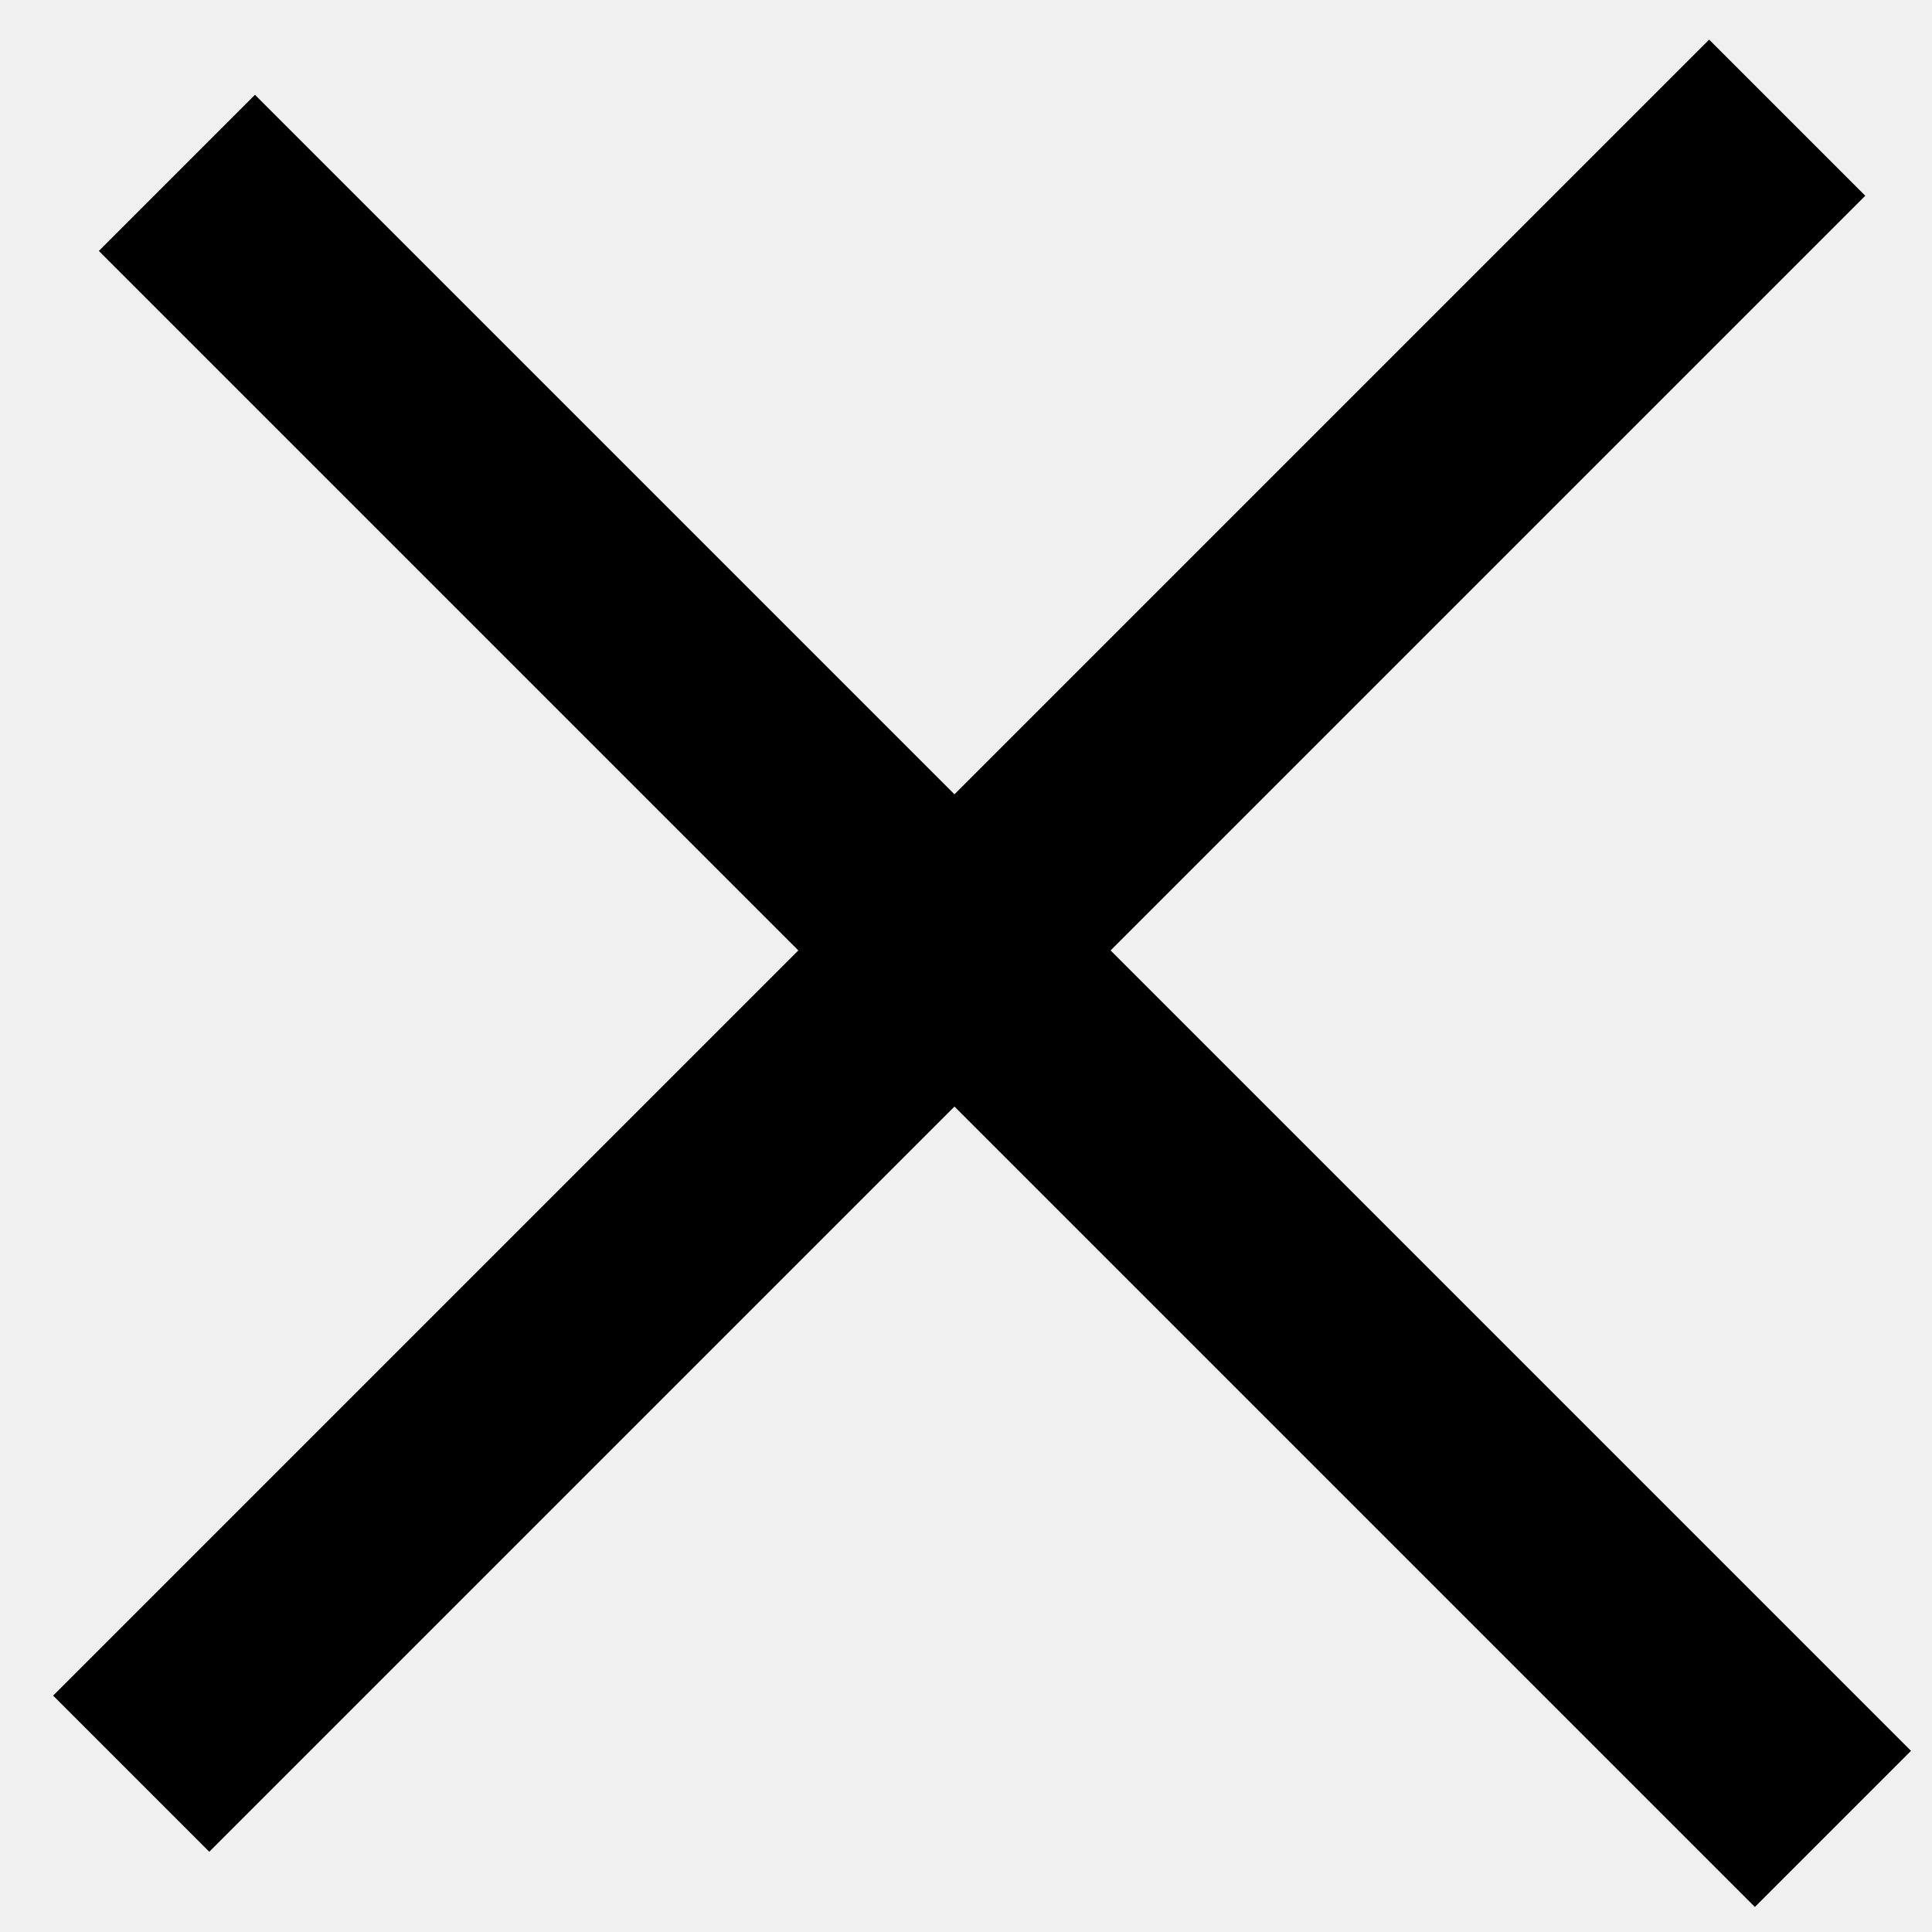
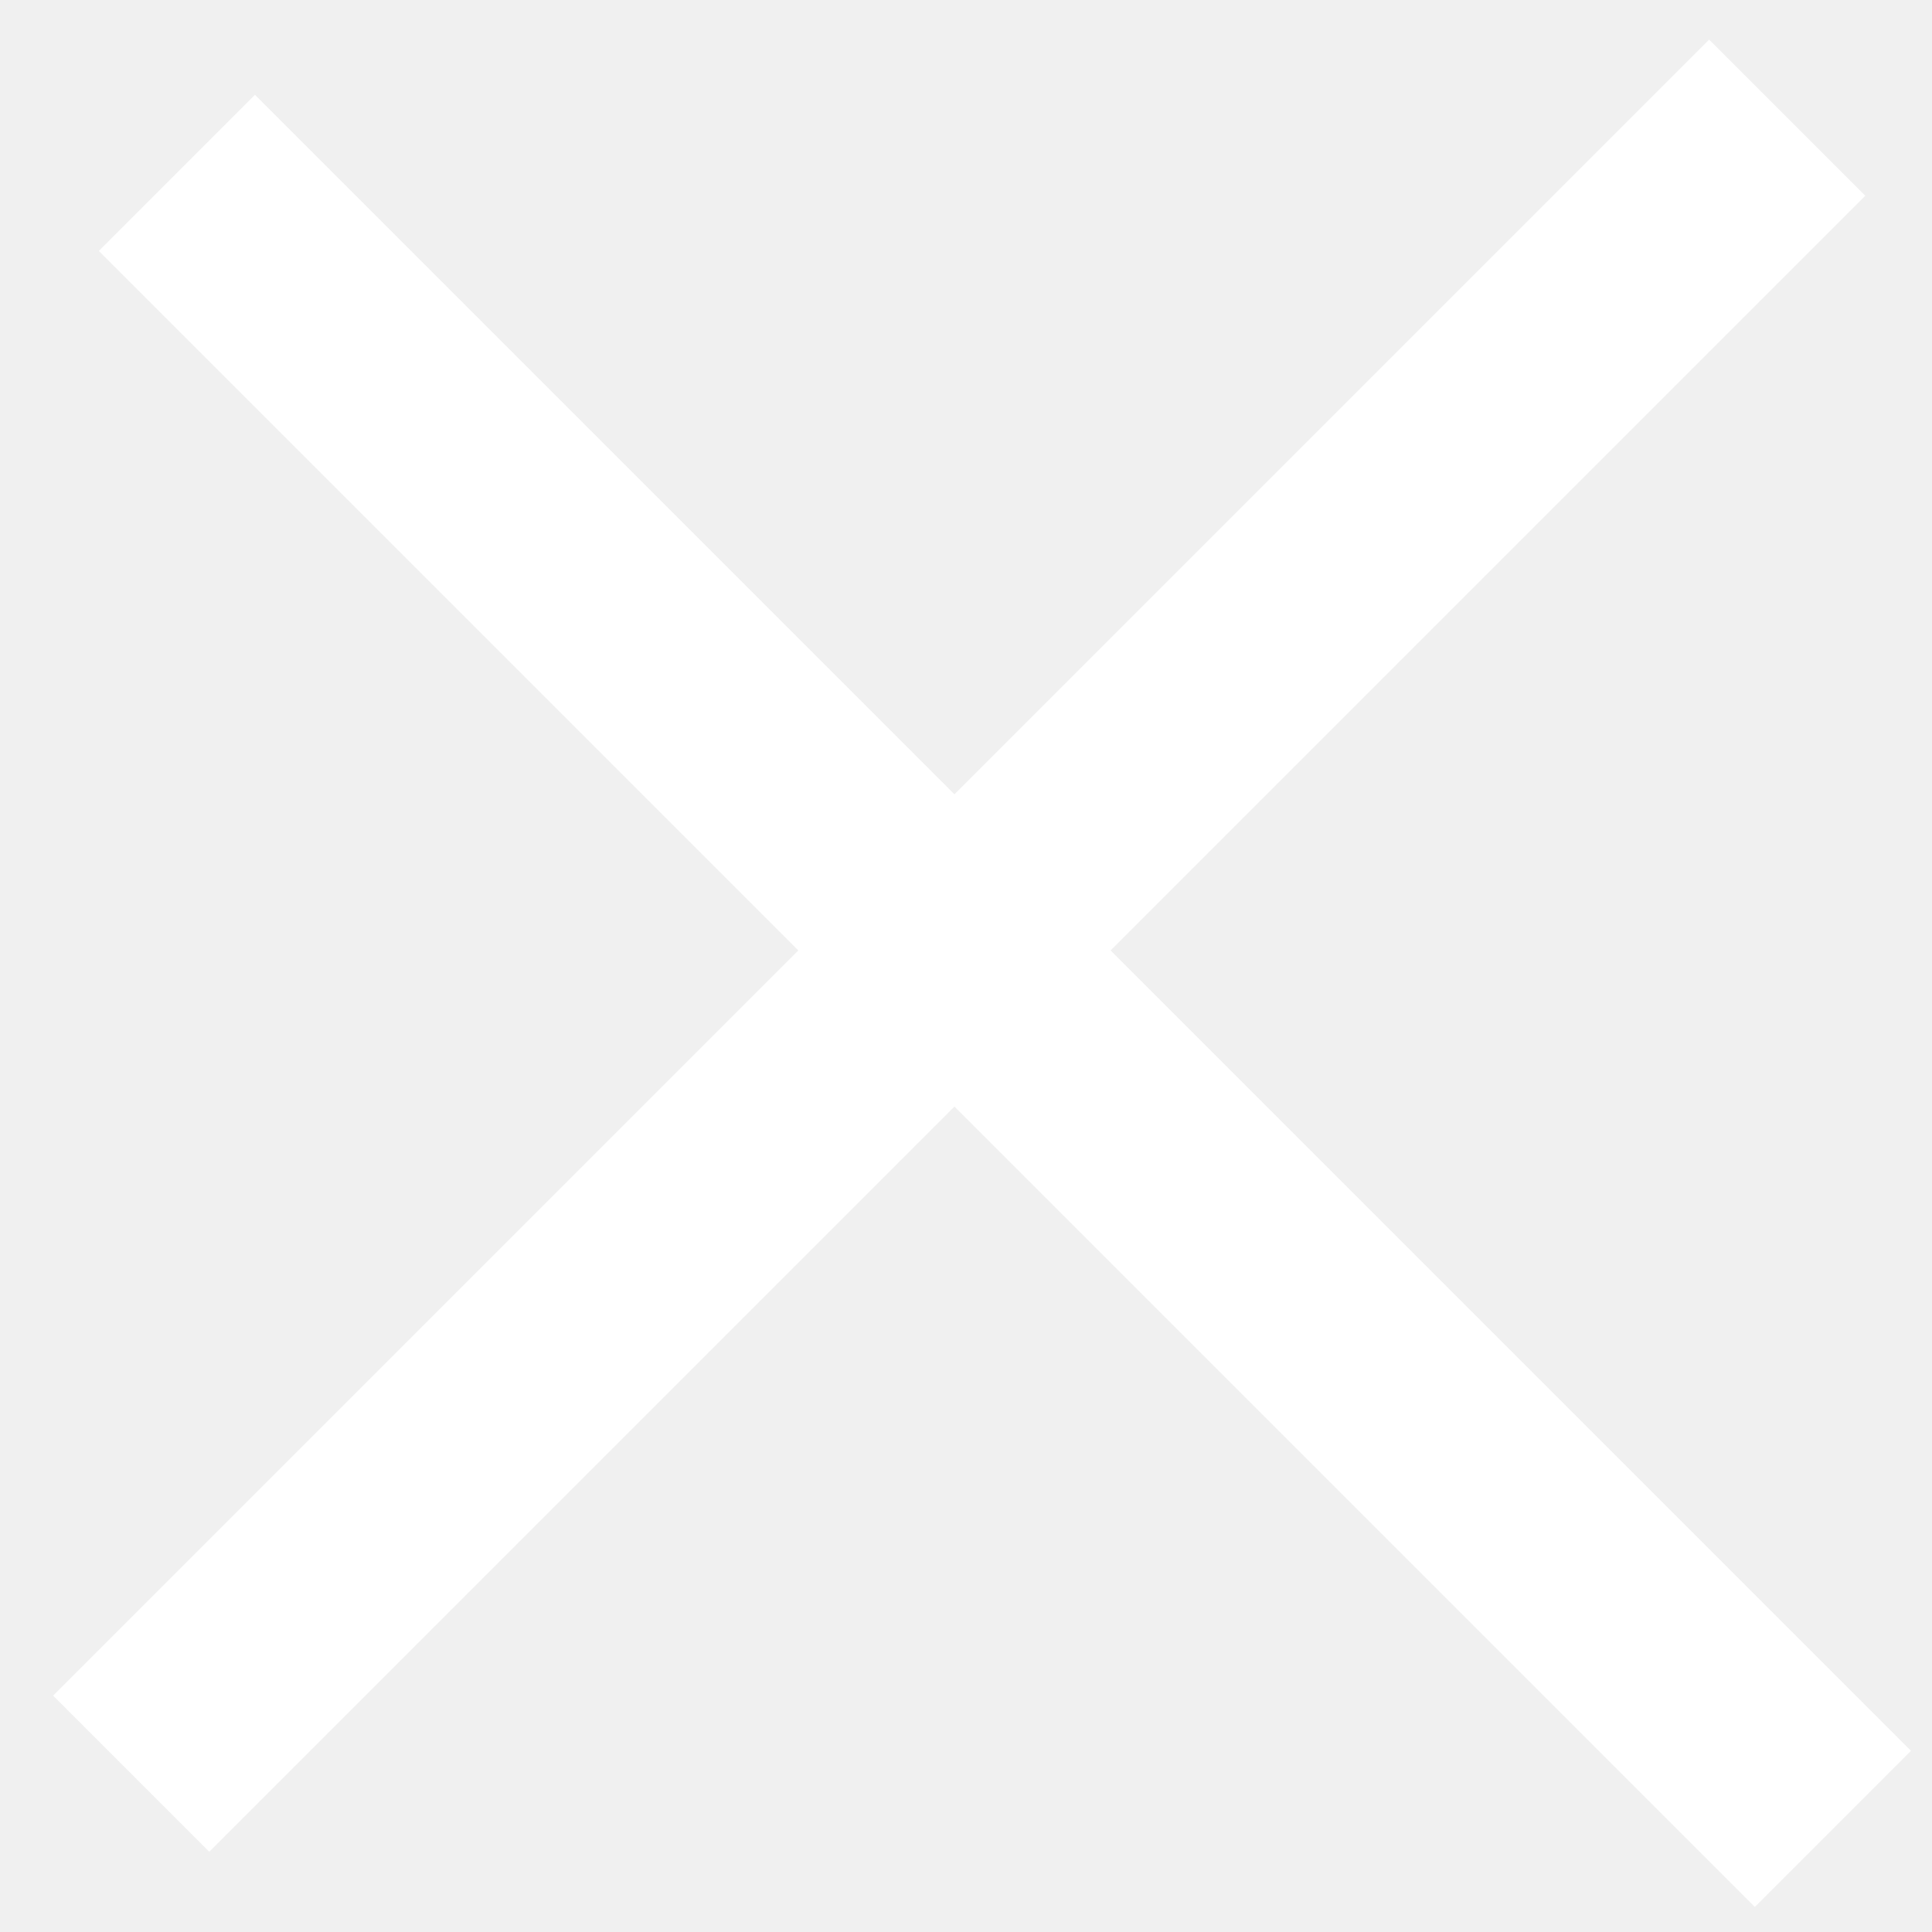
- <svg xmlns="http://www.w3.org/2000/svg" width="35" height="35" viewBox="0 0 35 35" fill="none">
-   <line x1="2.377" y1="32.132" x2="32.377" y2="2.132" stroke="black" stroke-width="4" />
-   <line x1="3.205" y1="3.132" x2="33.205" y2="33.132" stroke="black" stroke-width="4" />
+ <svg xmlns="http://www.w3.org/2000/svg" width="20" height="20" viewBox="0 0 35 35" fill="none">
+   <line x1="2.377" y1="32.132" x2="32.377" y2="2.132" stroke="white" stroke-width="4" />
+   <line x1="3.205" y1="3.132" x2="33.205" y2="33.132" stroke="white" stroke-width="4" />
</svg>
